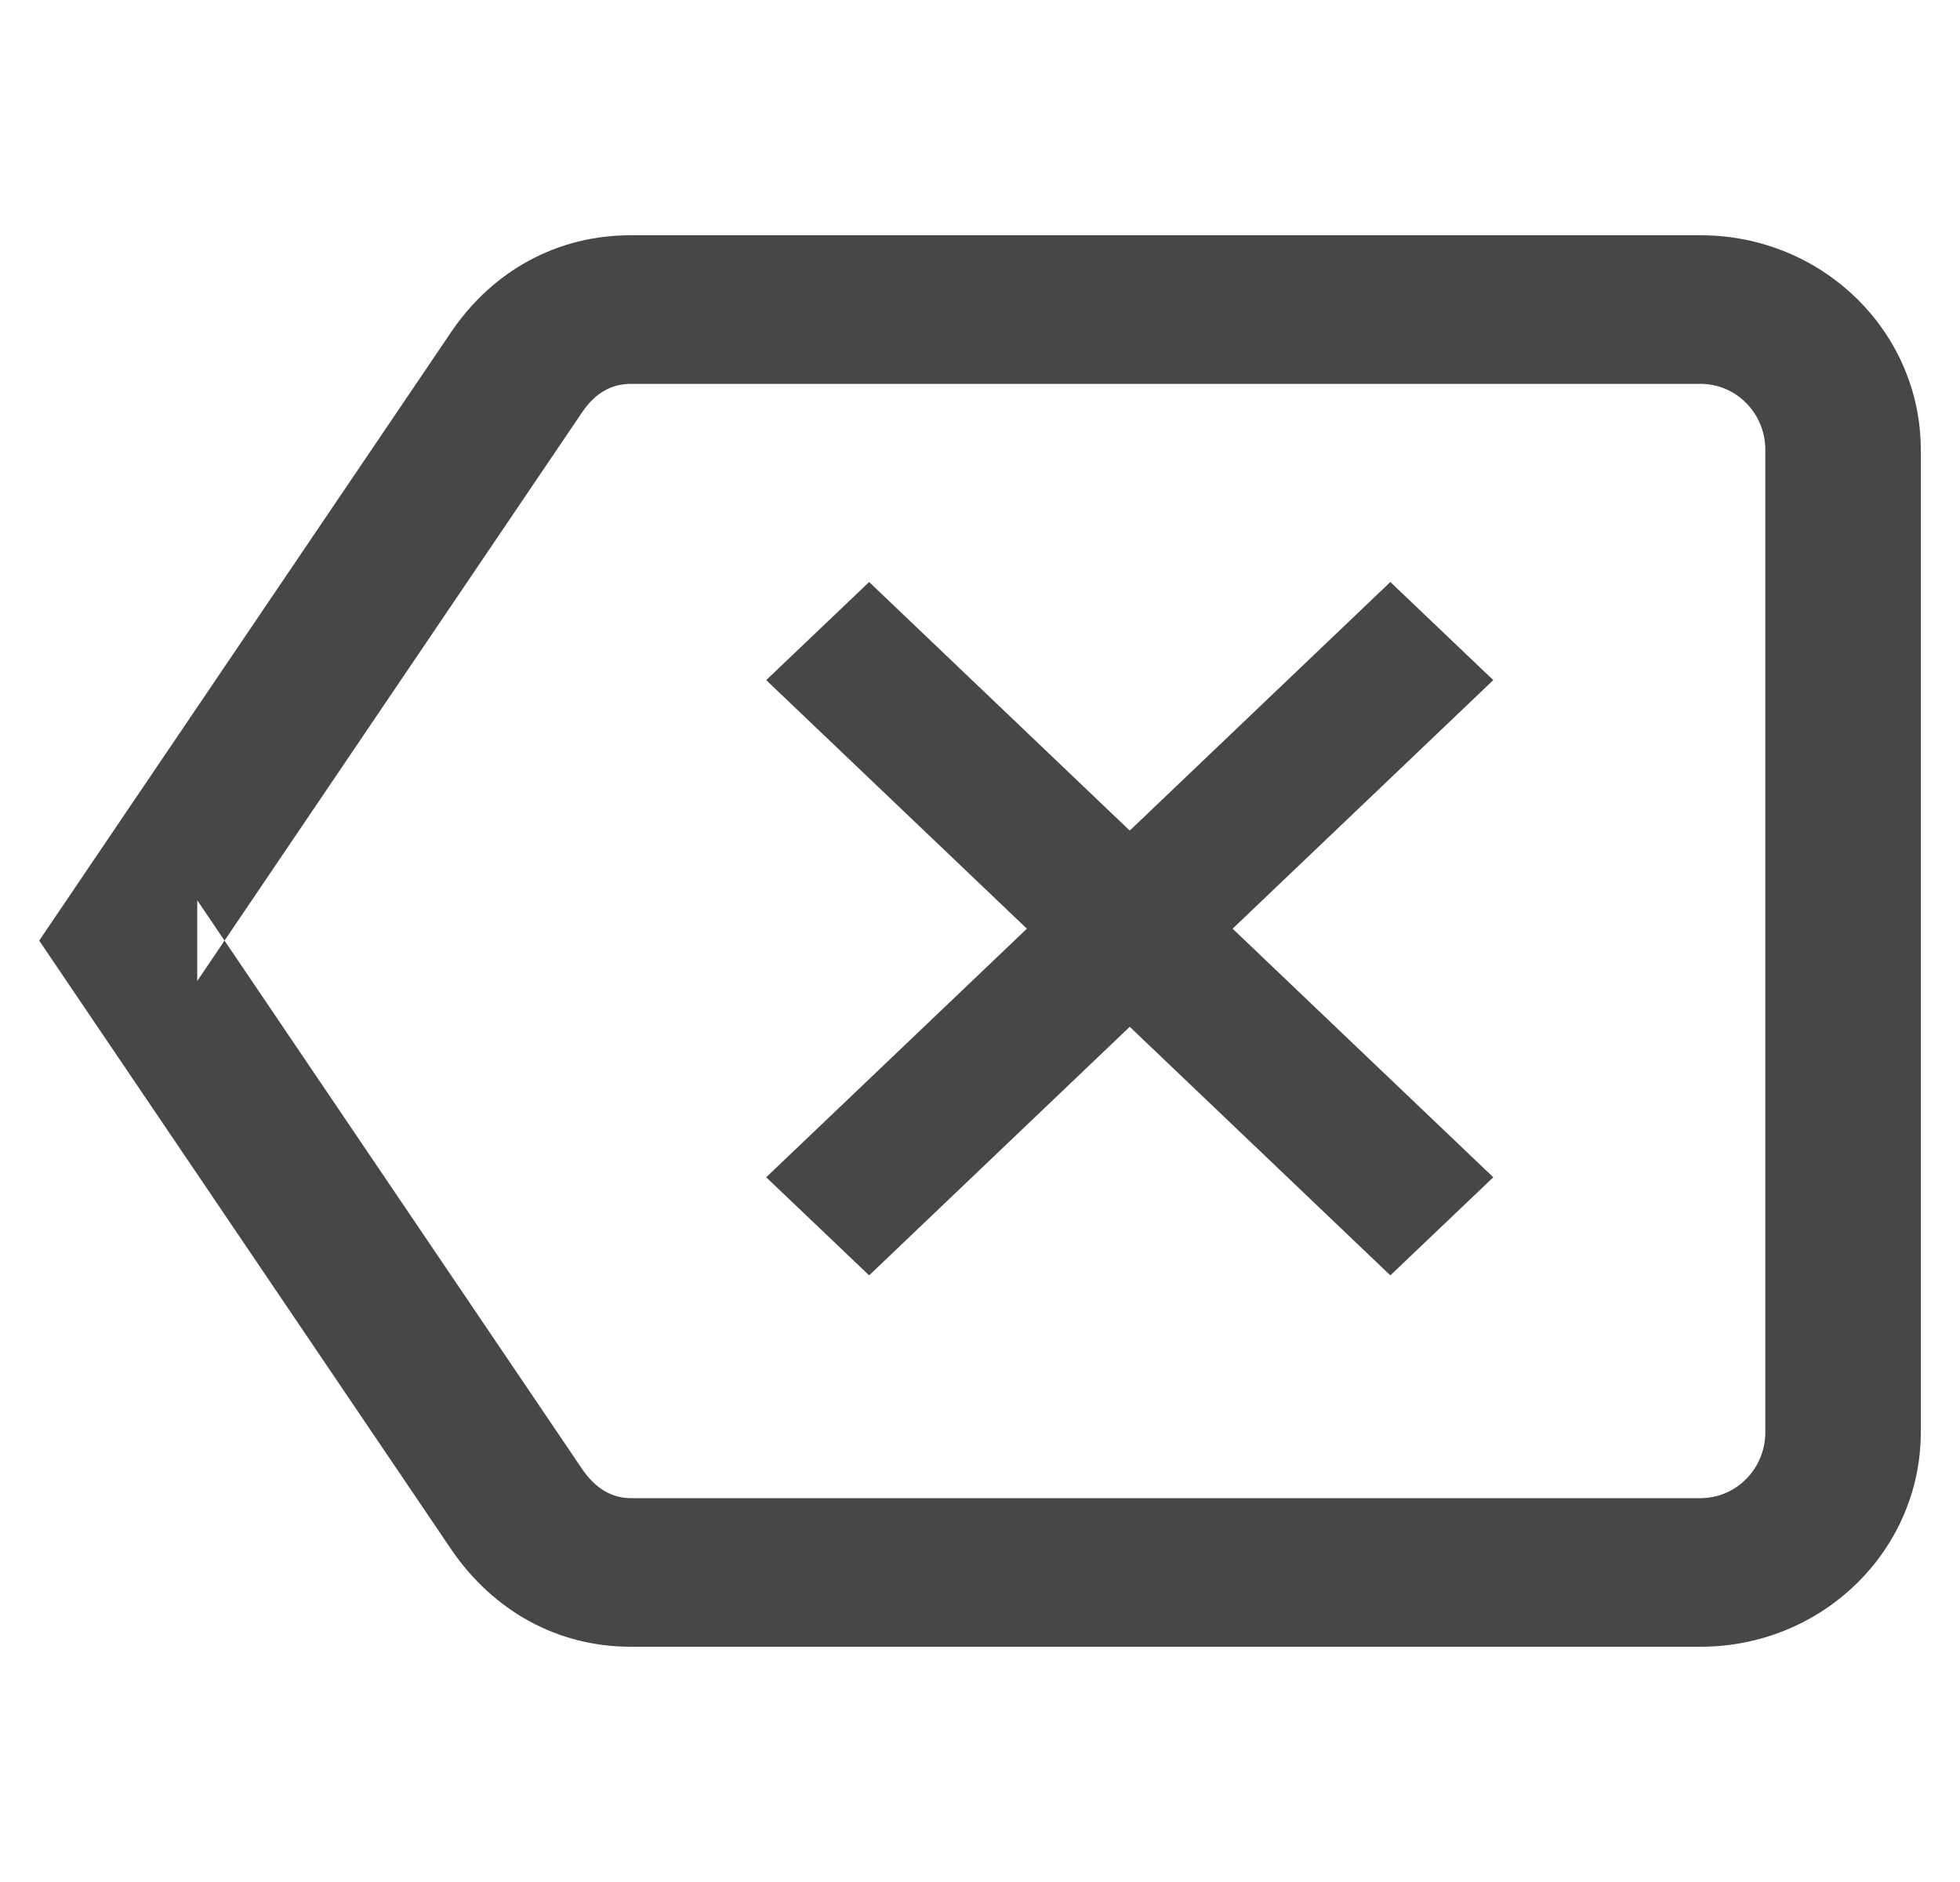
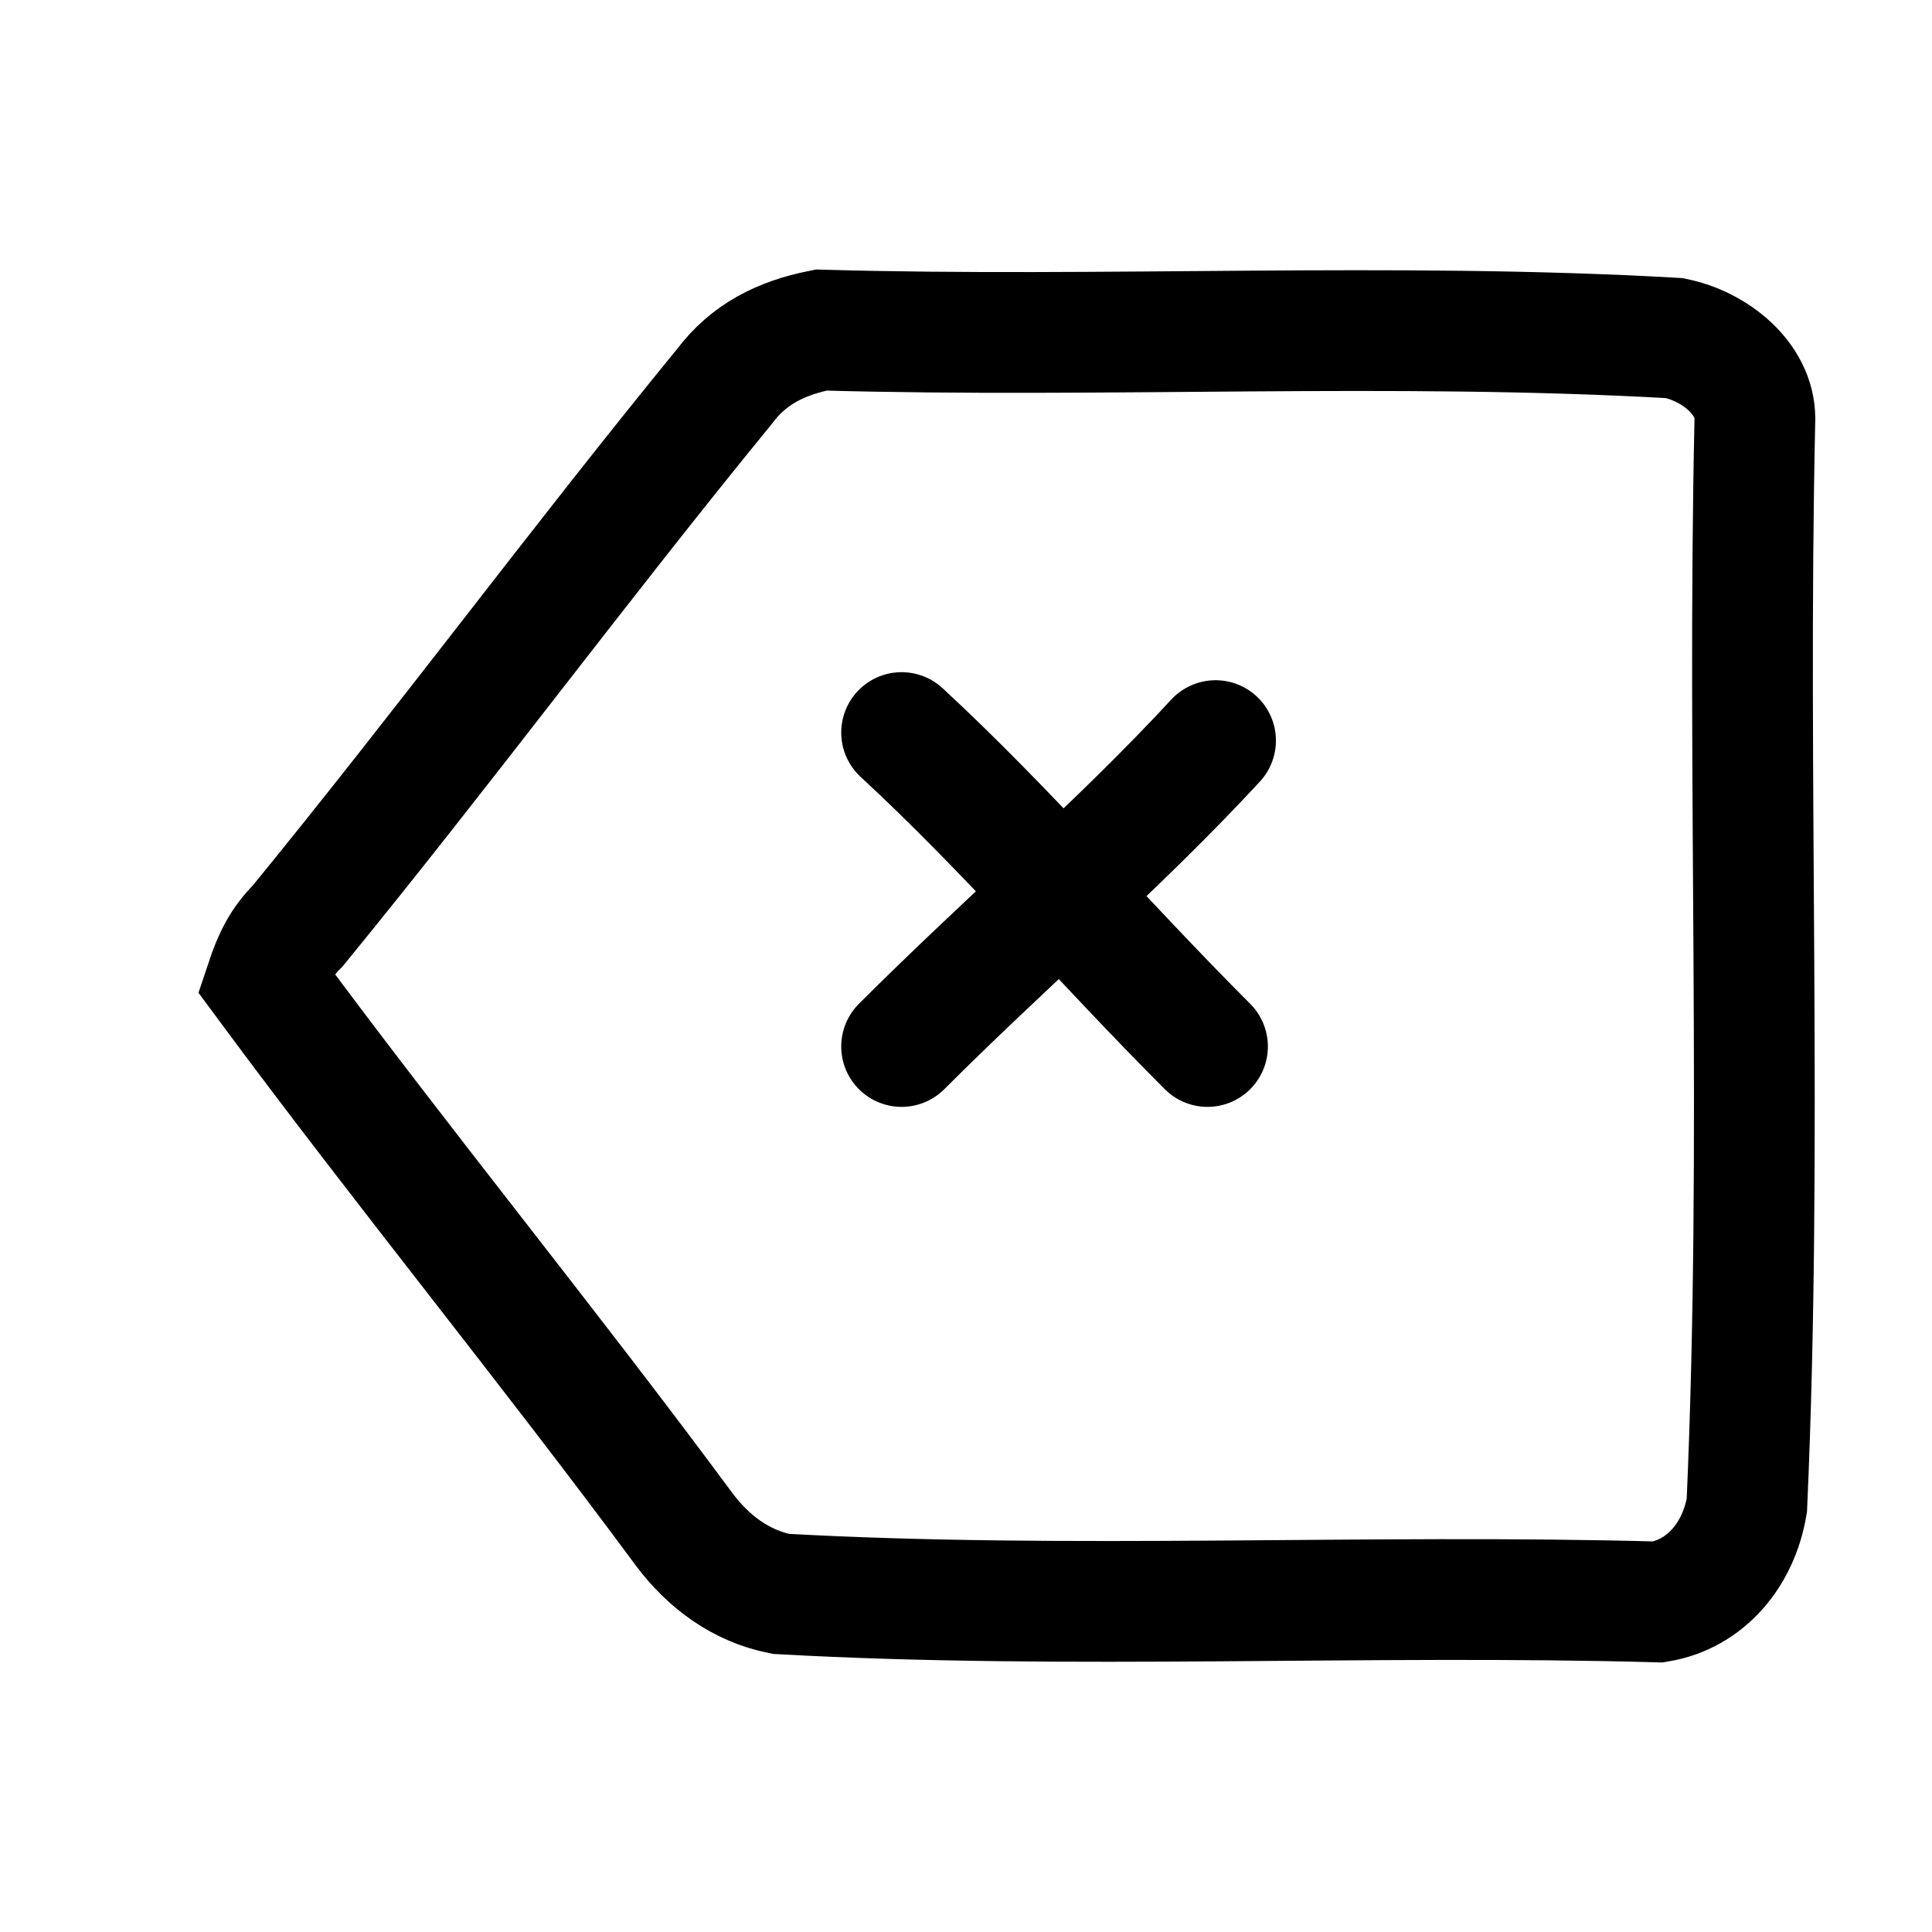
- <svg xmlns="http://www.w3.org/2000/svg" width="25" height="24" viewBox="0 0 25 24" fill="none">
-   <path fill-rule="evenodd" clip-rule="evenodd" d="M8.047 3H21.689C23.249 3 24.5 4.231 24.5 5.737V18.263C24.5 19.769 23.249 21 21.689 21H8.047C7.1 21 6.292 20.536 5.764 19.771L0.5 11.995L5.769 4.213C6.291 3.457 7.099 3 8.047 3ZM22.517 5.737C22.517 5.265 22.14 4.895 21.69 4.895H8.049C7.8 4.895 7.596 5.01 7.431 5.249L2.864 11.995L2.516 11.481V12.51L2.864 11.995L7.426 18.735C7.6 18.987 7.806 19.105 8.049 19.105H21.69C22.14 19.105 22.517 18.735 22.517 18.263V5.737Z" fill="#474747" />
-   <path fill-rule="evenodd" clip-rule="evenodd" d="M19.047 15.013L17.734 16.264L14.41 13.094L11.086 16.264L9.773 15.013L13.098 11.843L9.773 8.673L11.086 7.422L14.41 10.592L17.734 7.422L19.047 8.673L15.722 11.843L19.047 15.013Z" fill="#474747" />
+ <svg xmlns="http://www.w3.org/2000/svg" width="20" height="20" viewBox="0 0 24 24" fill="none">
+   <path d="M21.8 5.2c-.1 4.5.1 9-.1 13.5-.1.6-.5 1.1-1.1 1.2-3.6-.1-7.3.1-10.9-.1-.5-.1-.9-.4-1.2-.8-1.7-2.3-3.5-4.5-5.2-6.8.1-.3.2-.5.4-.7 1.8-2.2 3.5-4.5 5.3-6.7.3-.4.7-.6 1.2-.7 3.5.1 7.1-.1 10.6.1.5.1 1 .5 1 1" stroke="currentColor" stroke-width="1.5" stroke-linecap="round" />
+   <path d="M11.2 9.1c1.3 1.2 2.5 2.6 3.8 3.9" stroke="currentColor" stroke-width="1.5" stroke-linecap="round" />
+   <path d="M15.1 9.2c-1.2 1.3-2.6 2.5-3.9 3.8" stroke="currentColor" stroke-width="1.5" stroke-linecap="round" />
</svg>
